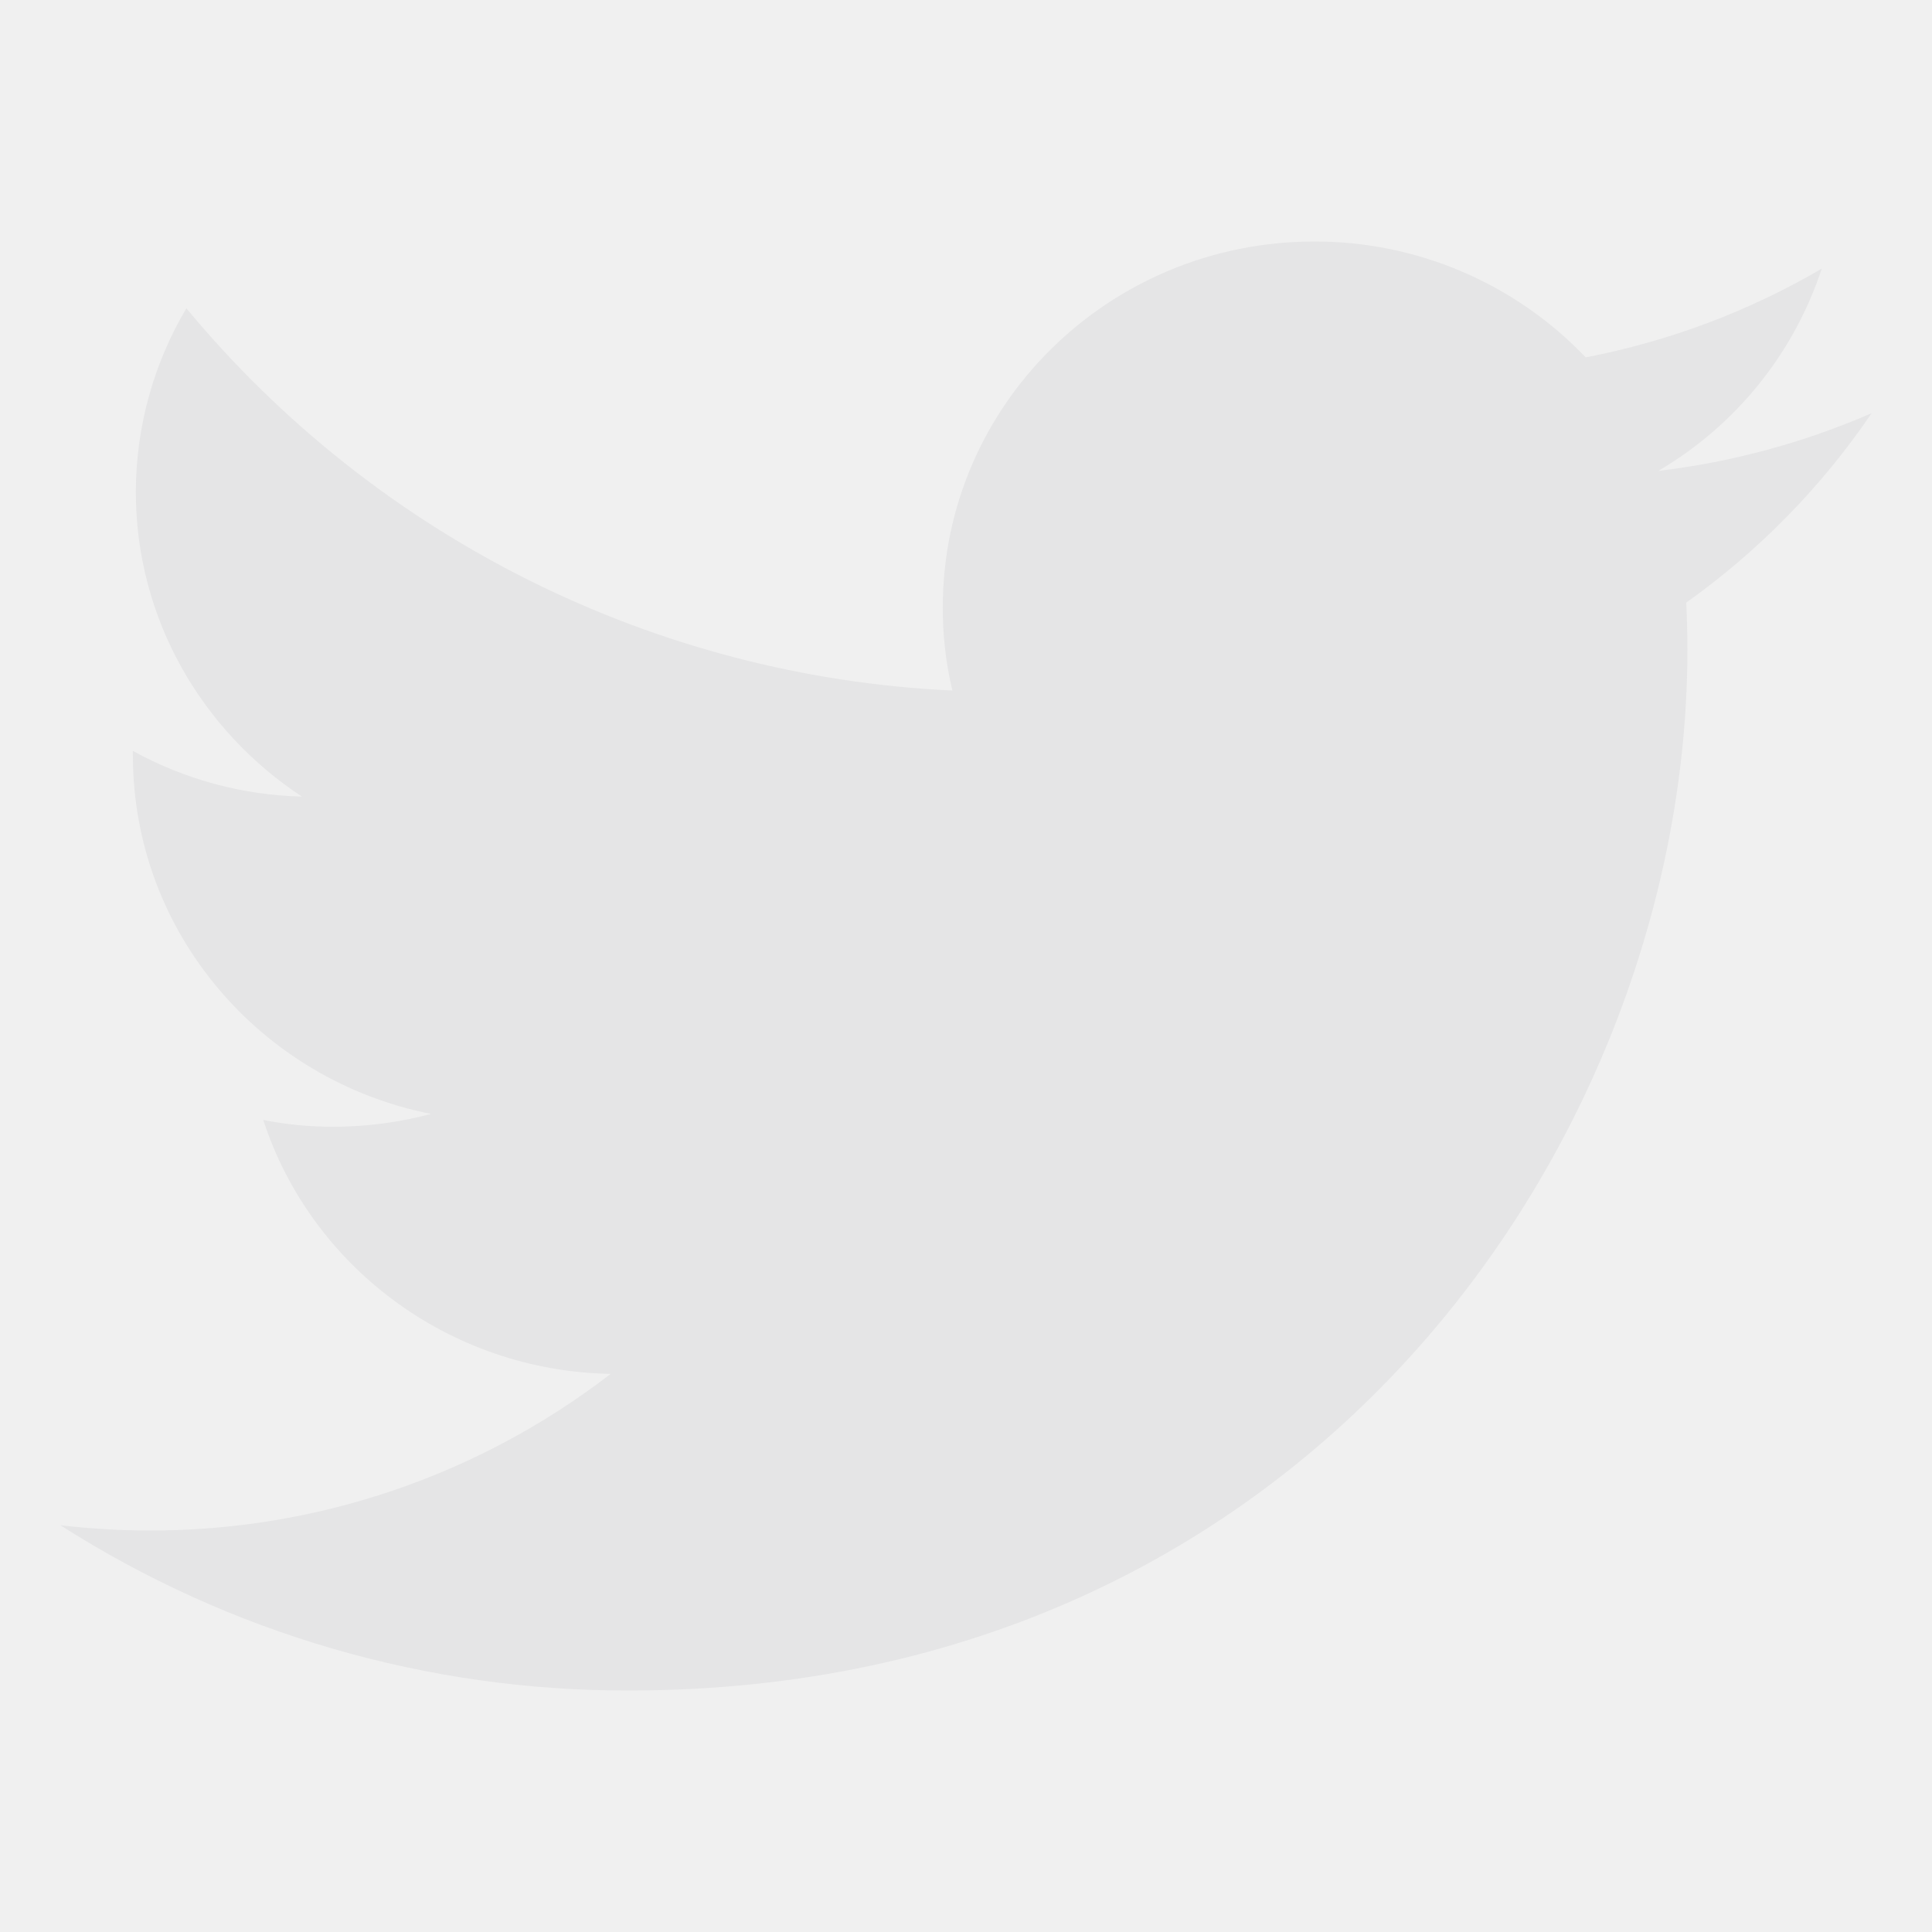
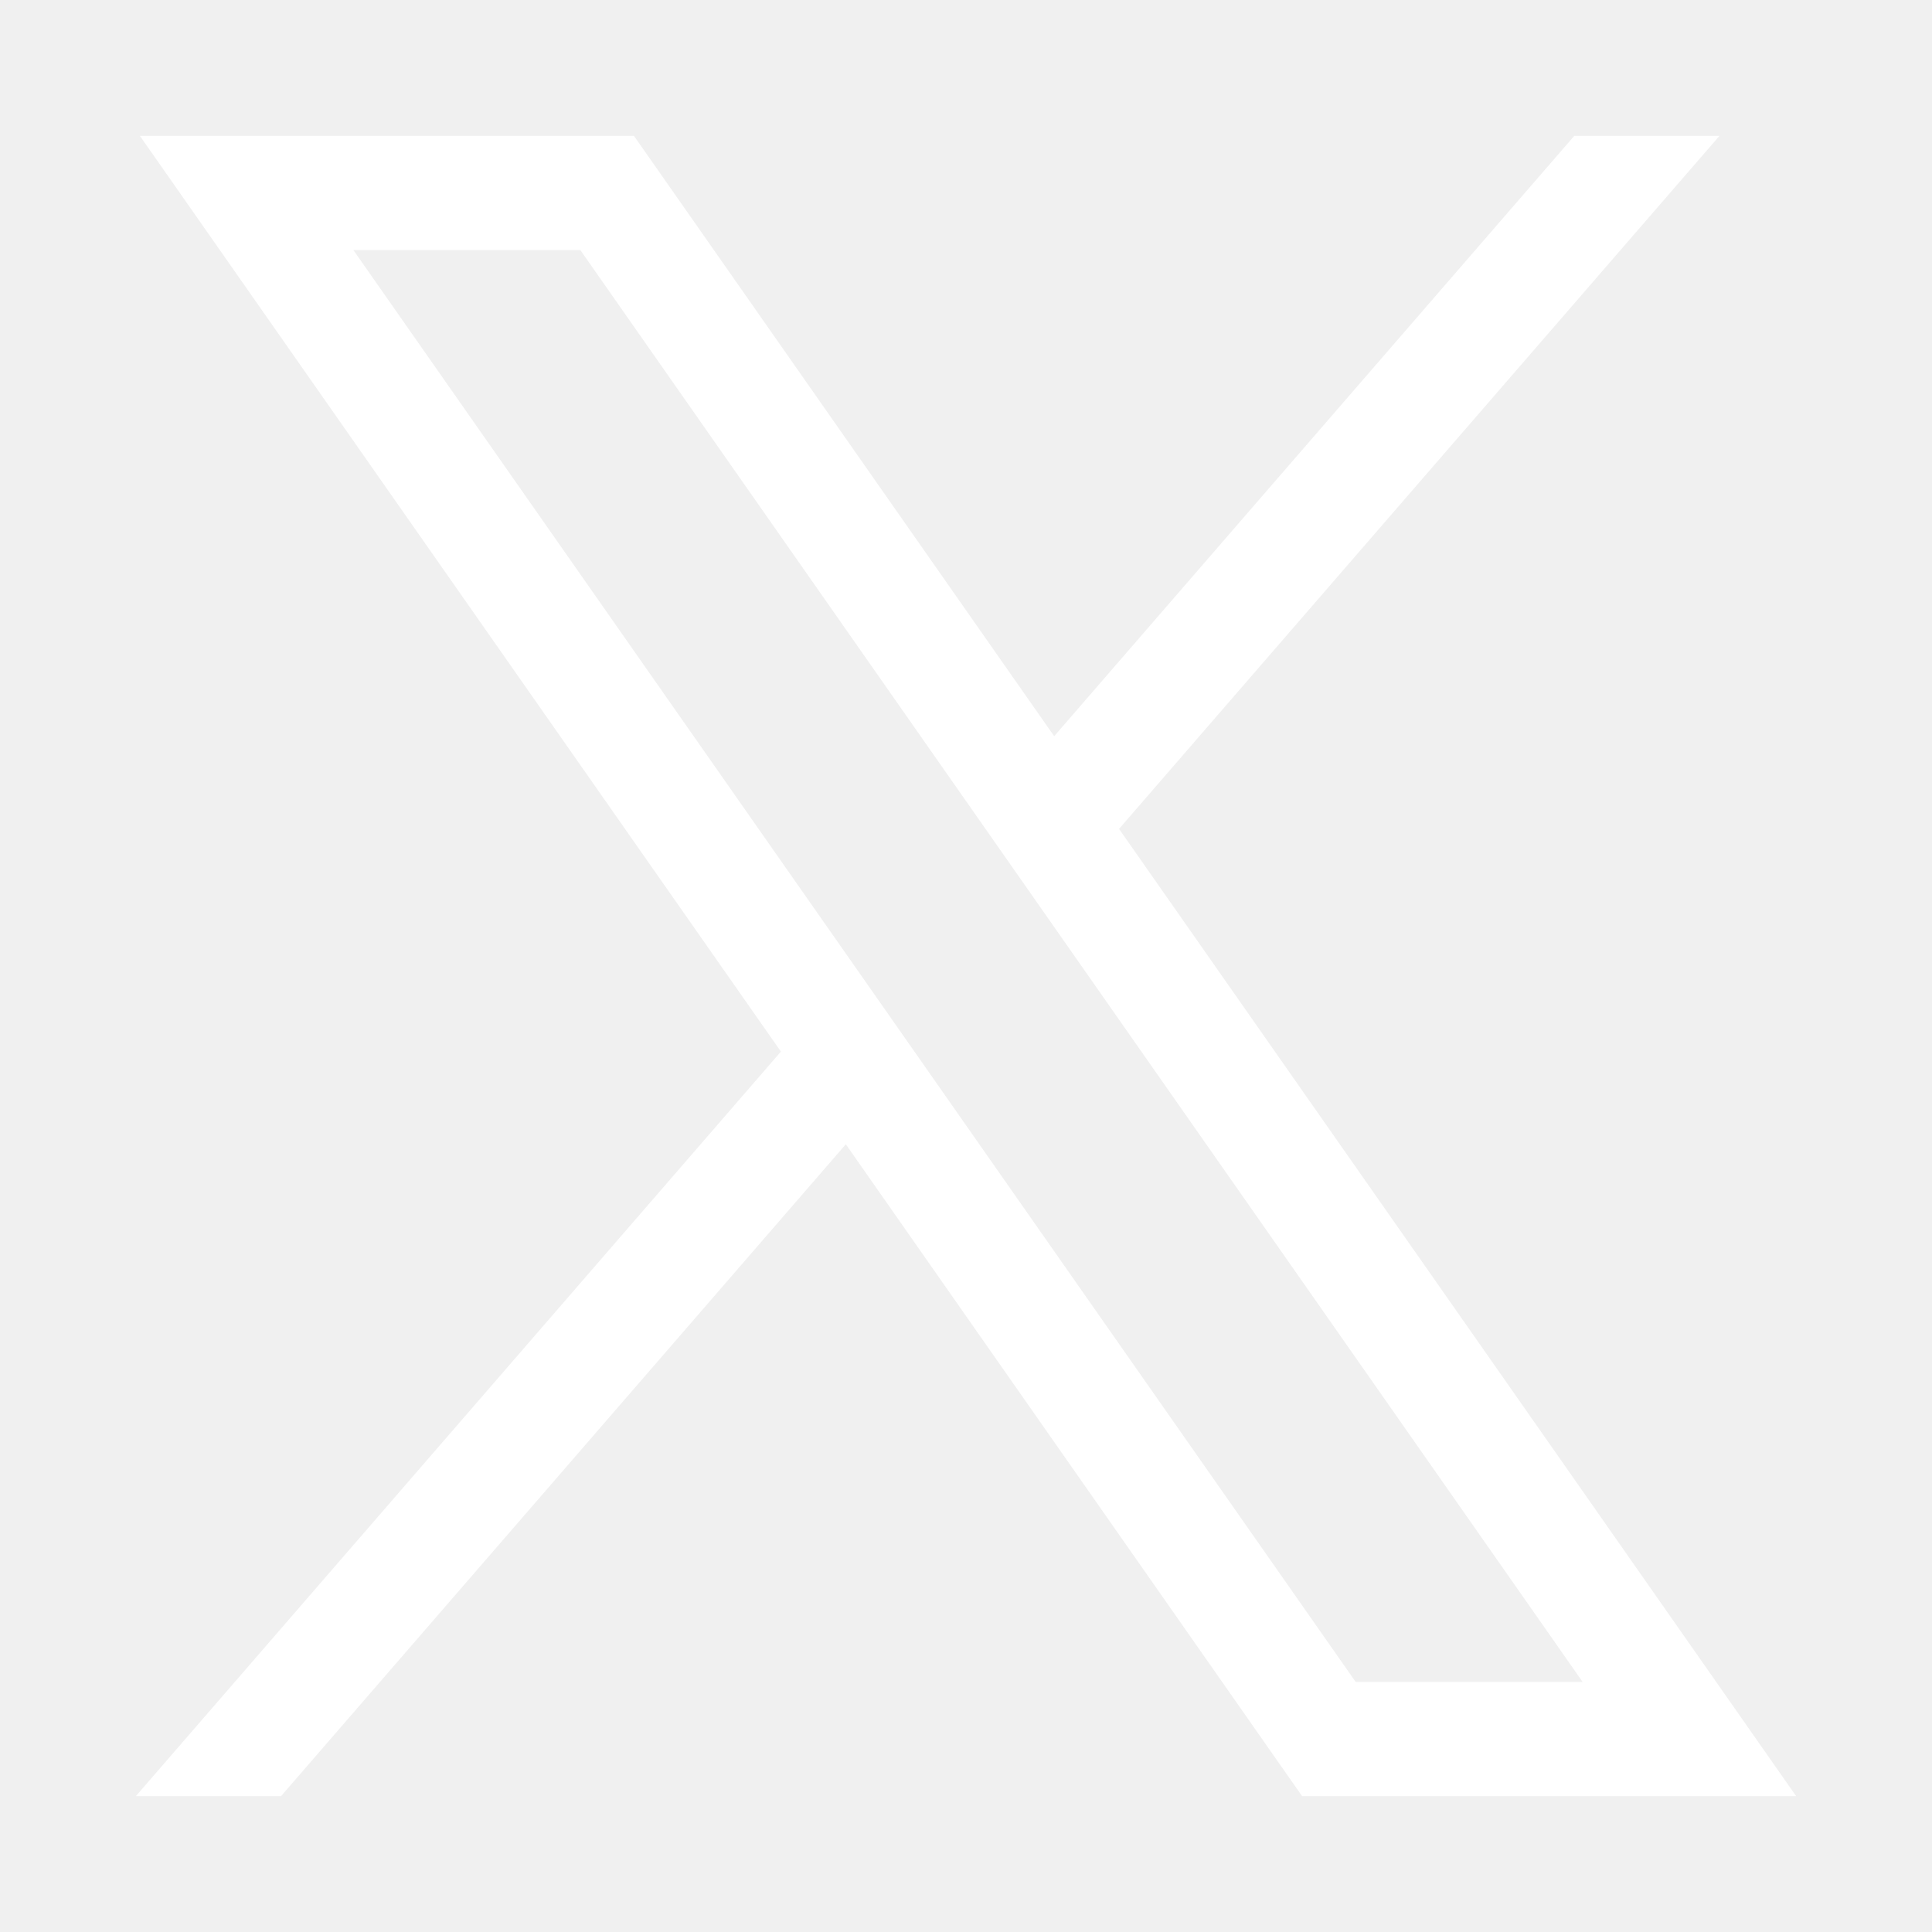
- <svg xmlns="http://www.w3.org/2000/svg" fill="#e5e5e6" viewBox="0 0 512 512">
-   <link id="dark-mode" rel="stylesheet" type="text/css" />
-   <style id="dark-mode-custom-style" type="text/css" />
-   <path d="M496,109.5a201.8,201.8,0,0,1-56.55,15.3,97.51,97.51,0,0,0,43.33-53.6,197.74,197.74,0,0,1-62.56,23.5A99.14,99.14,0,0,0,348.31,64c-54.42,0-98.46,43.4-98.46,96.9a93.21,93.21,0,0,0,2.54,22.1,280.7,280.7,0,0,1-203-101.3A95.69,95.69,0,0,0,36,130.4C36,164,53.53,193.7,80,211.1A97.5,97.5,0,0,1,35.22,199v1.2c0,47,34,86.1,79,95a100.76,100.76,0,0,1-25.94,3.4,94.38,94.38,0,0,1-18.51-1.8c12.51,38.5,48.92,66.5,92.05,67.3A199.59,199.59,0,0,1,39.5,405.6,203,203,0,0,1,16,404.2,278.68,278.68,0,0,0,166.74,448c181.36,0,280.44-147.7,280.44-275.8,0-4.2-.11-8.4-.31-12.5A198.48,198.48,0,0,0,496,109.5Z" />
+ <svg xmlns="http://www.w3.org/2000/svg" version="1.1" id="svg5" x="0px" y="0px" viewBox="0 0 512 512" xml:space="preserve" width="512" height="512">
+   <defs id="defs13">
+ 	
+ 	
+ </defs>
+   <style type="text/css" id="style2">
+ 	.st0{stroke:#FFFFFF;stroke-miterlimit:10;}
+ 	.st1{fill:#FFFFFF;}
+ </style>
+   <g id="layer1" transform="matrix(0.7383789,0,0,0.7889122,-321.3311,-245.476)">
+     <path id="path1009" class="st1" d="M 485.39,356.79 715.46,664.41 483.94,914.52 h 52.11 l 202.7,-218.98 163.77,218.98 h 177.32 L 836.82,589.6 1052.32,356.79 h -52.11 L 813.54,558.46 662.71,356.79 Z m 76.63,38.38 h 81.46 l 359.72,480.97 h -81.46 z" />
+   </g>
</svg>
